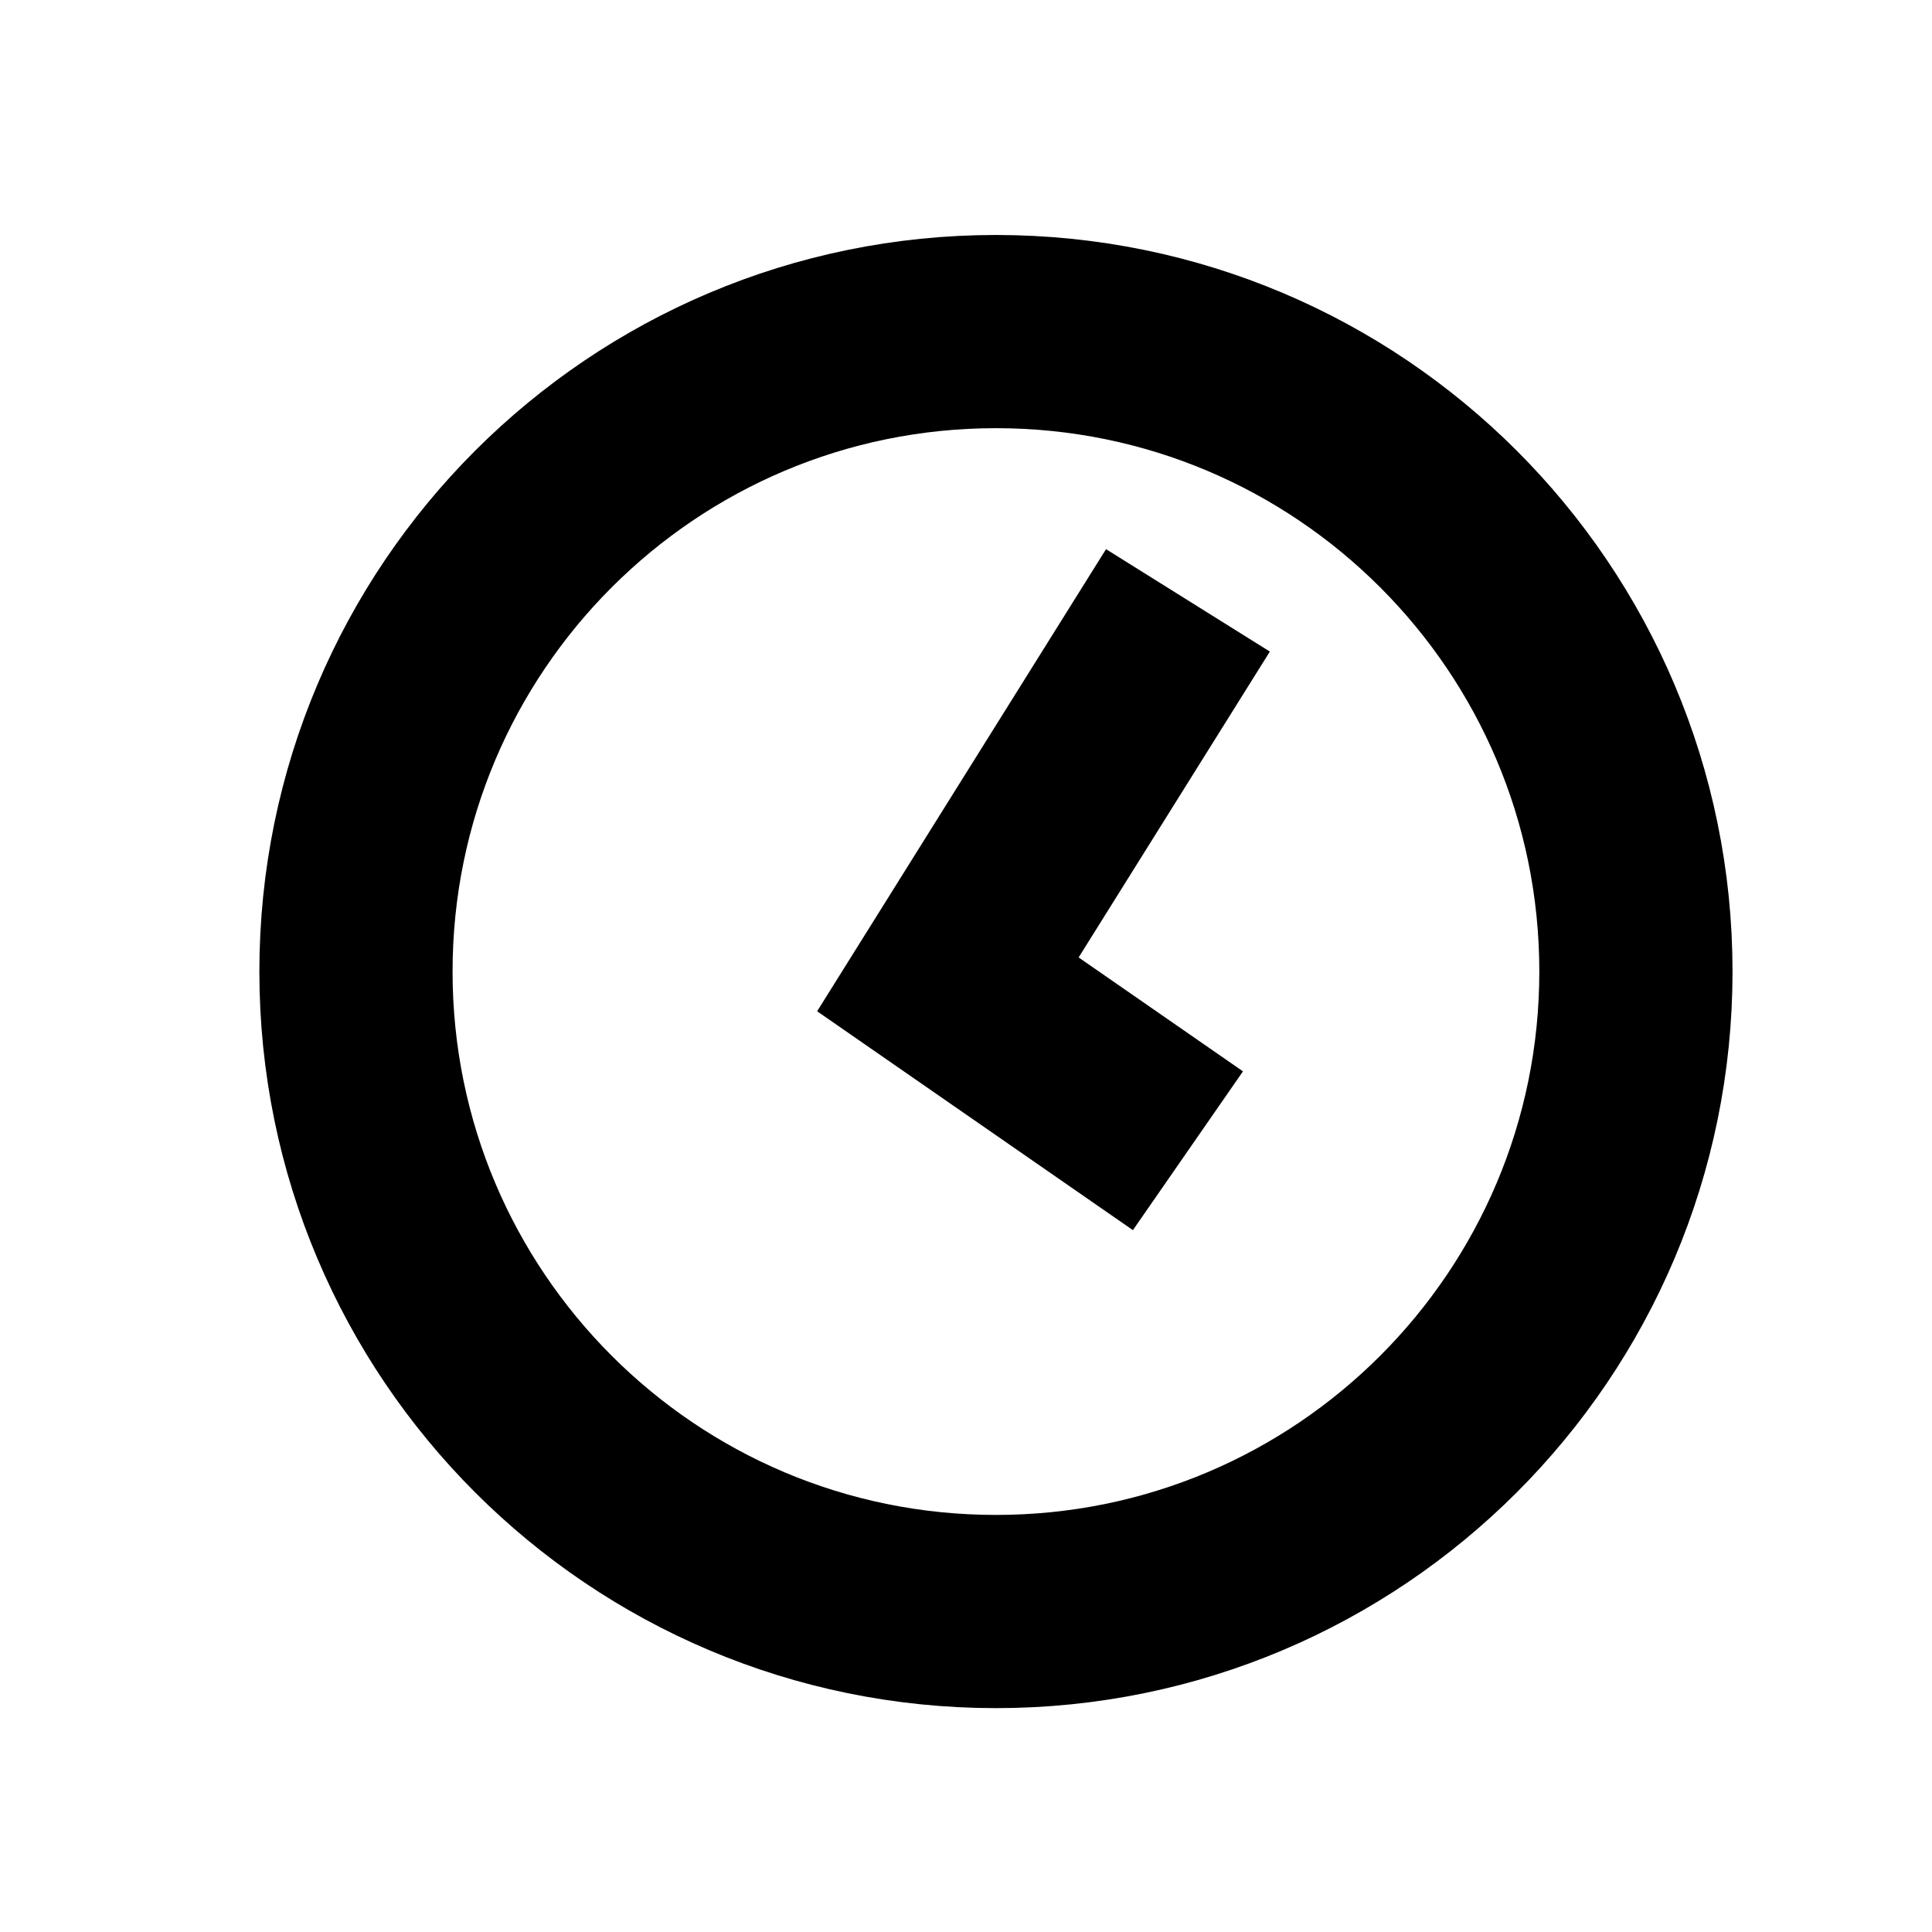
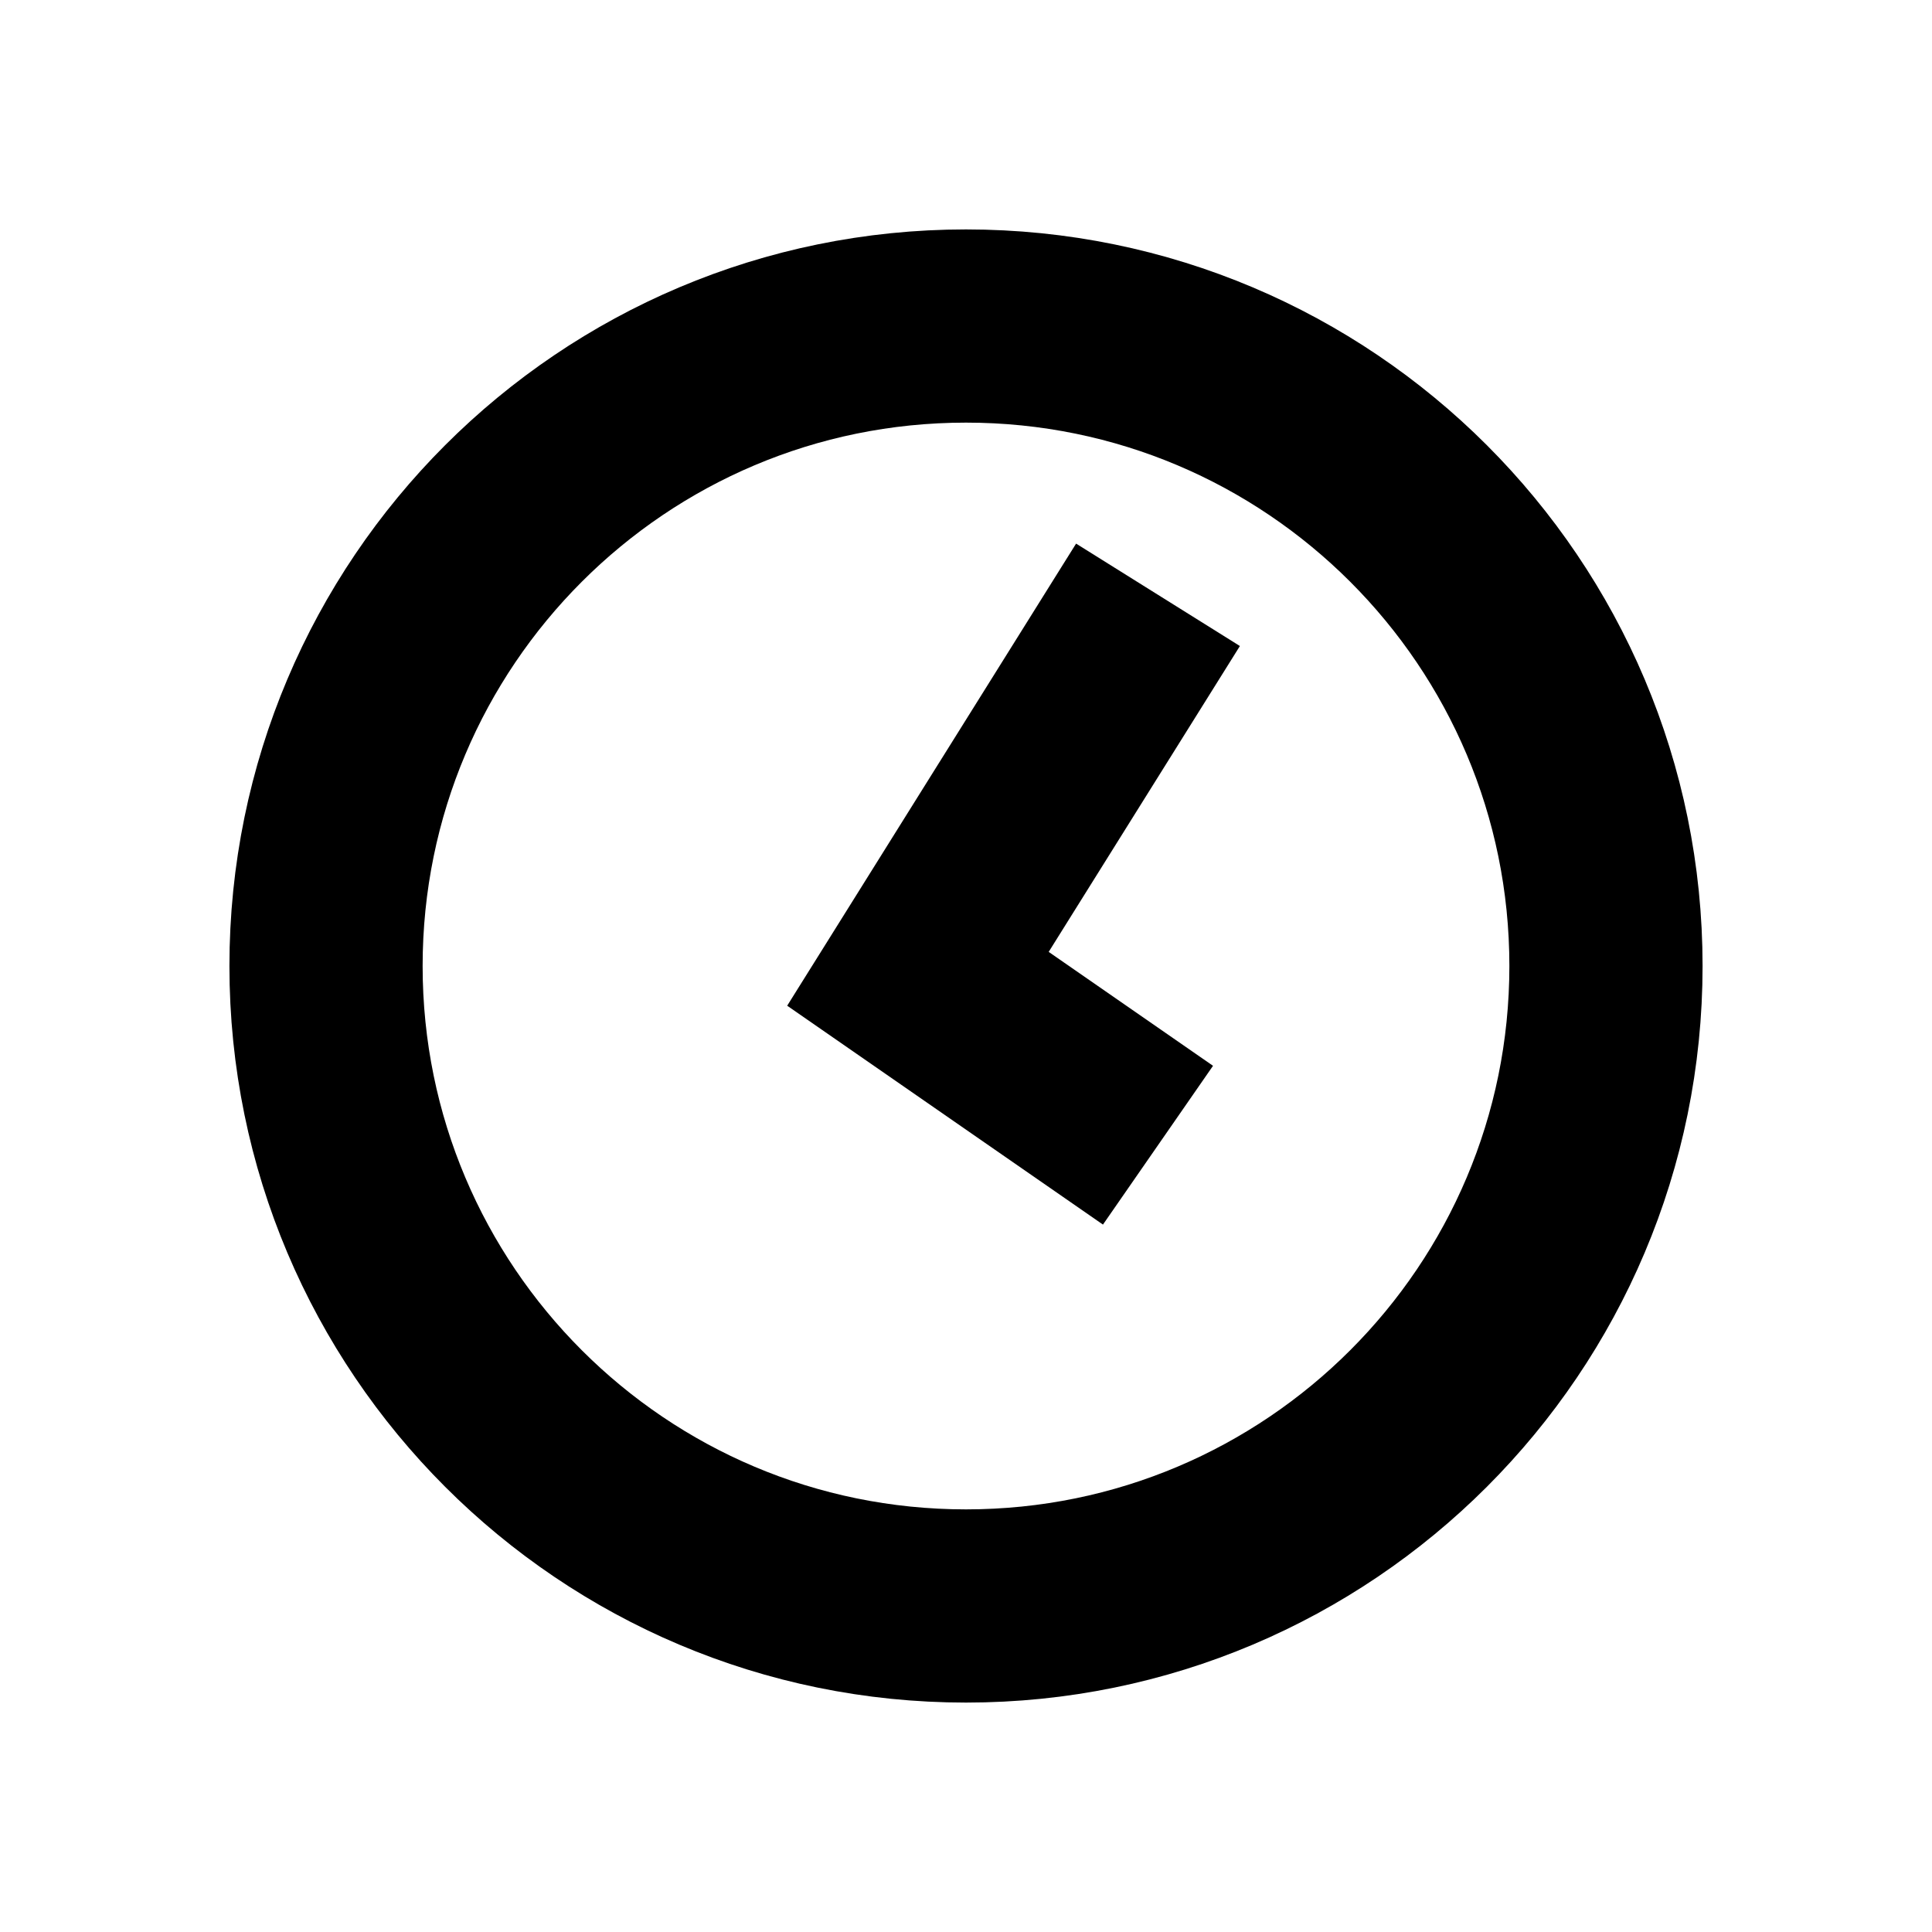
<svg xmlns="http://www.w3.org/2000/svg" id="Layer_3" viewBox="0 0 80 80">
  <defs>
    <style>.cls-1{fill:none;stroke:#000;stroke-miterlimit:10;stroke-width:8px;}</style>
  </defs>
-   <circle class="cls-1" cx="41.24" cy="40.23" r="26.5" />
-   <polyline class="cls-1" points="49.19 24.86 39.25 40.76 49.19 47.65" />
+   <circle class="cls-1" cx="40" cy="40" r="26.5" />
+   <polyline class="cls-1" points="47.95 24.63 38.01 40.53 47.95 47.42" />
</svg>
